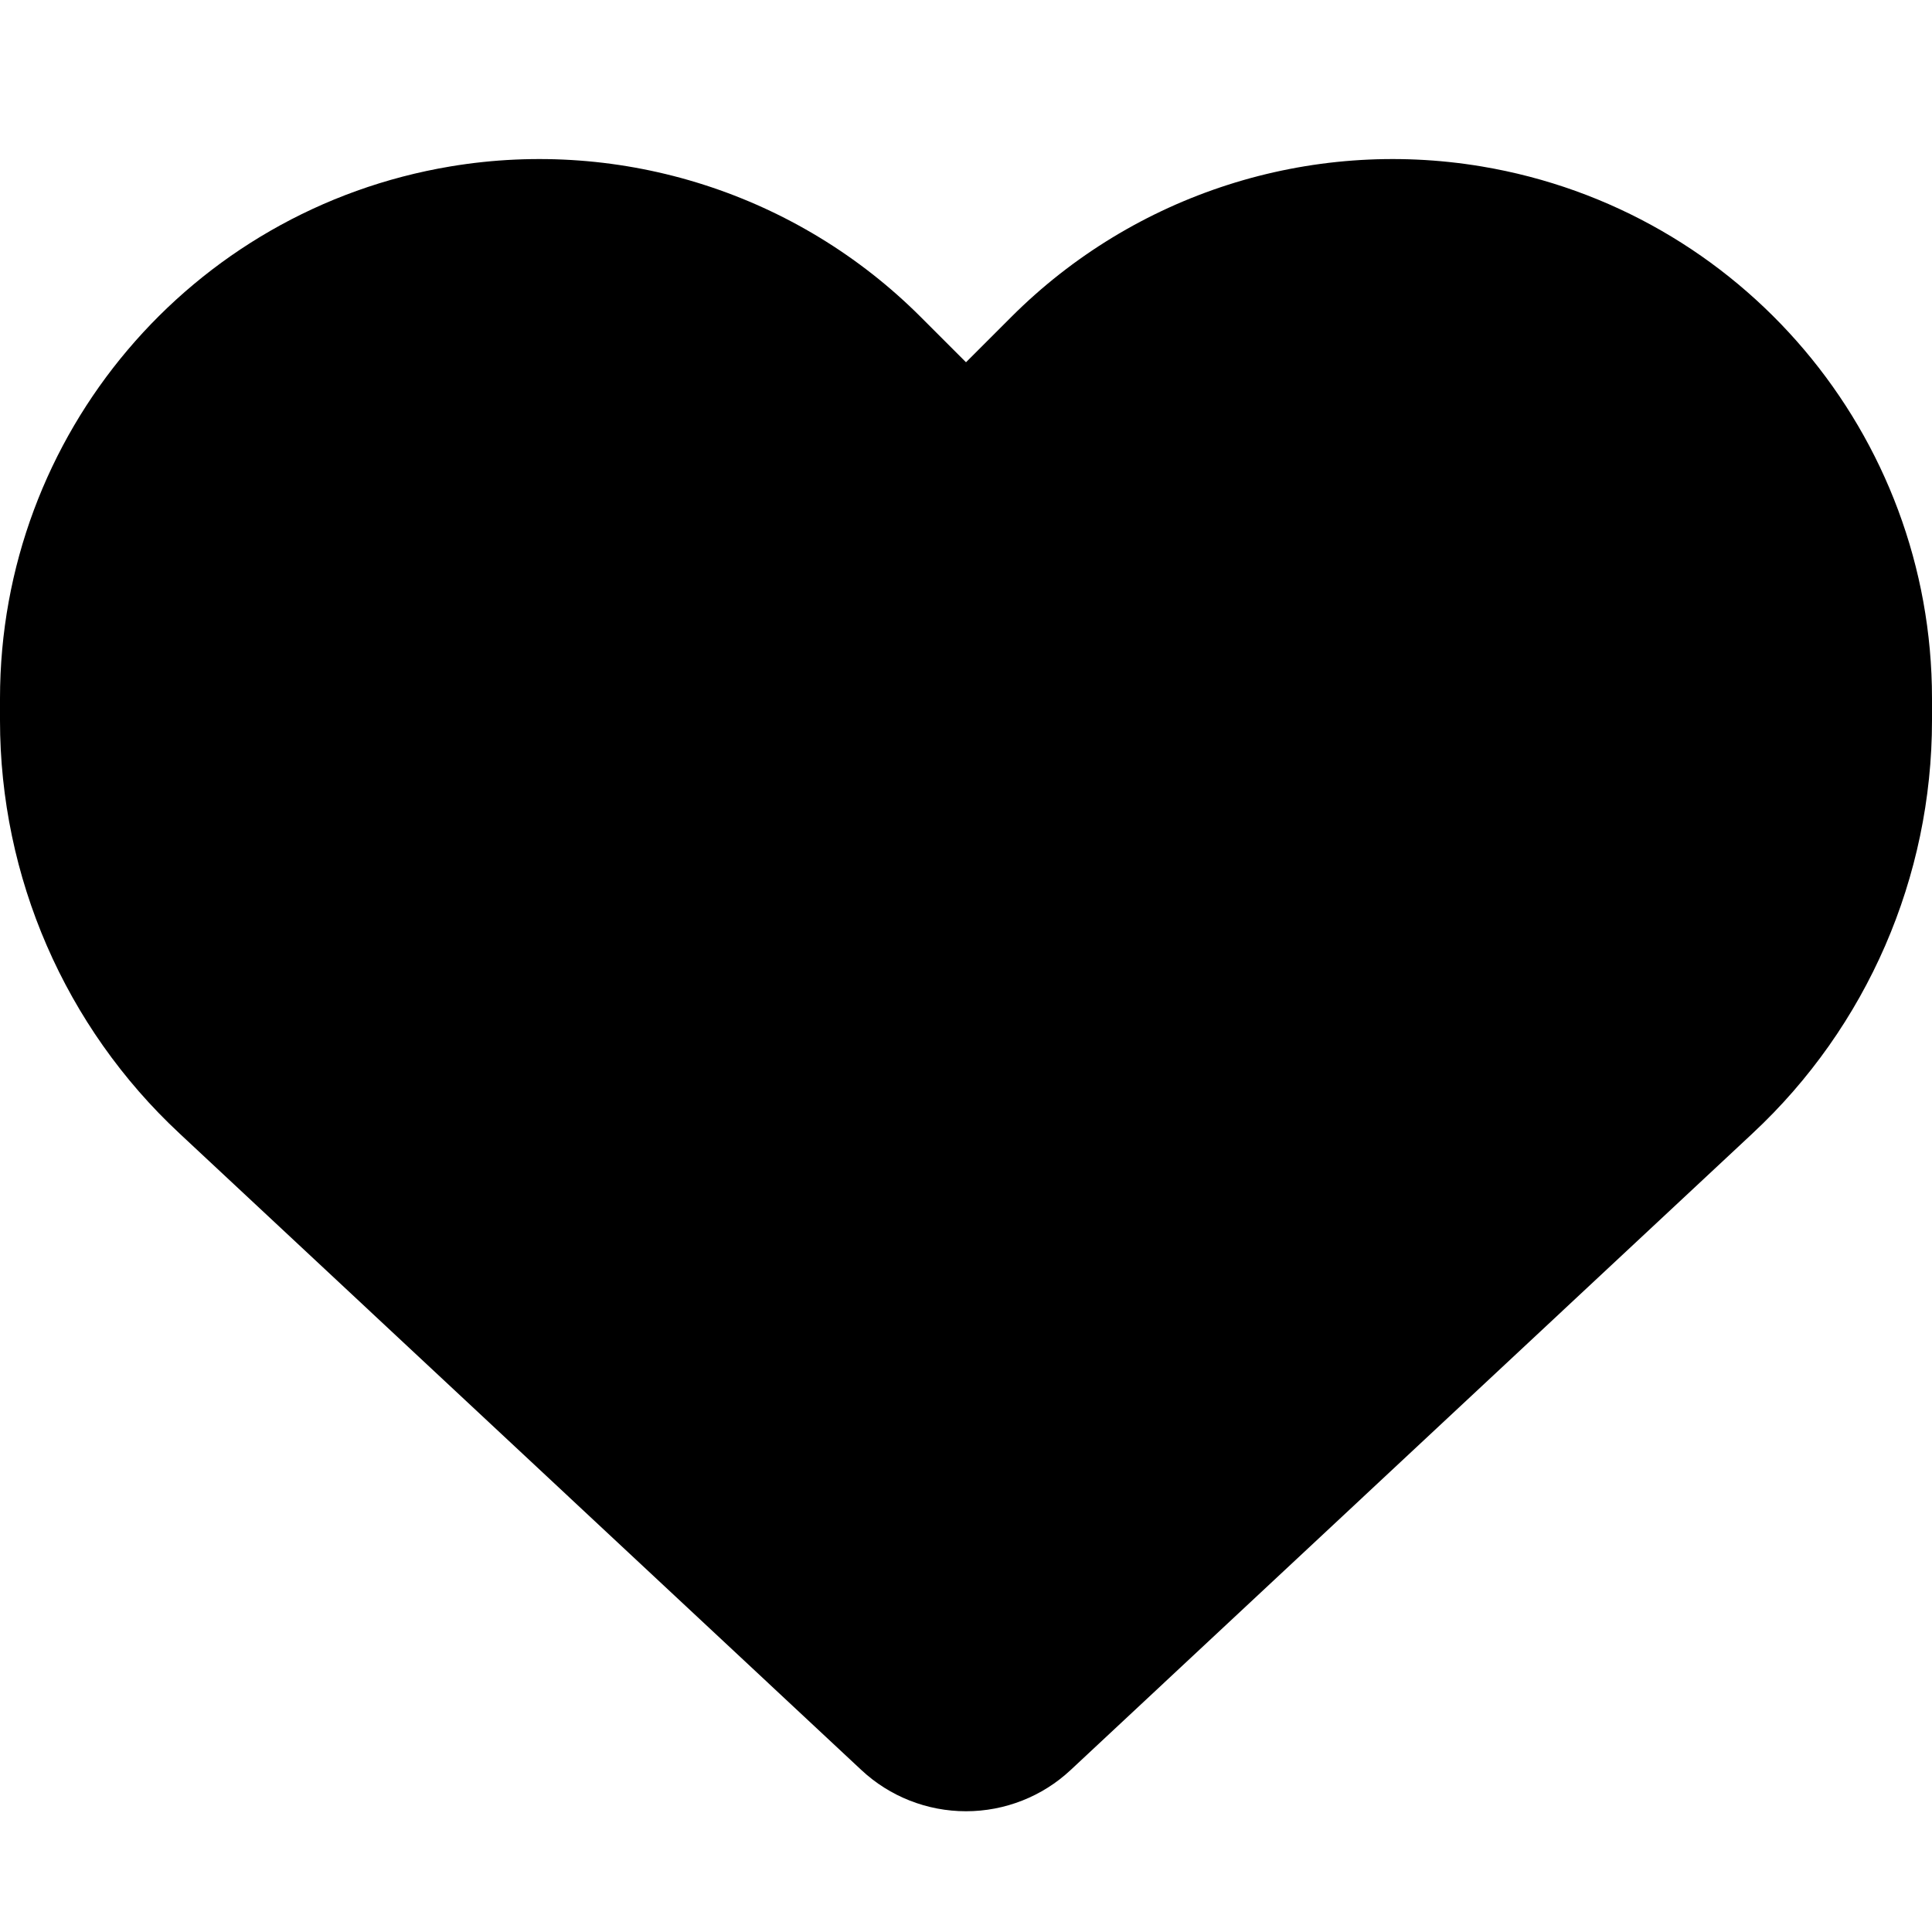
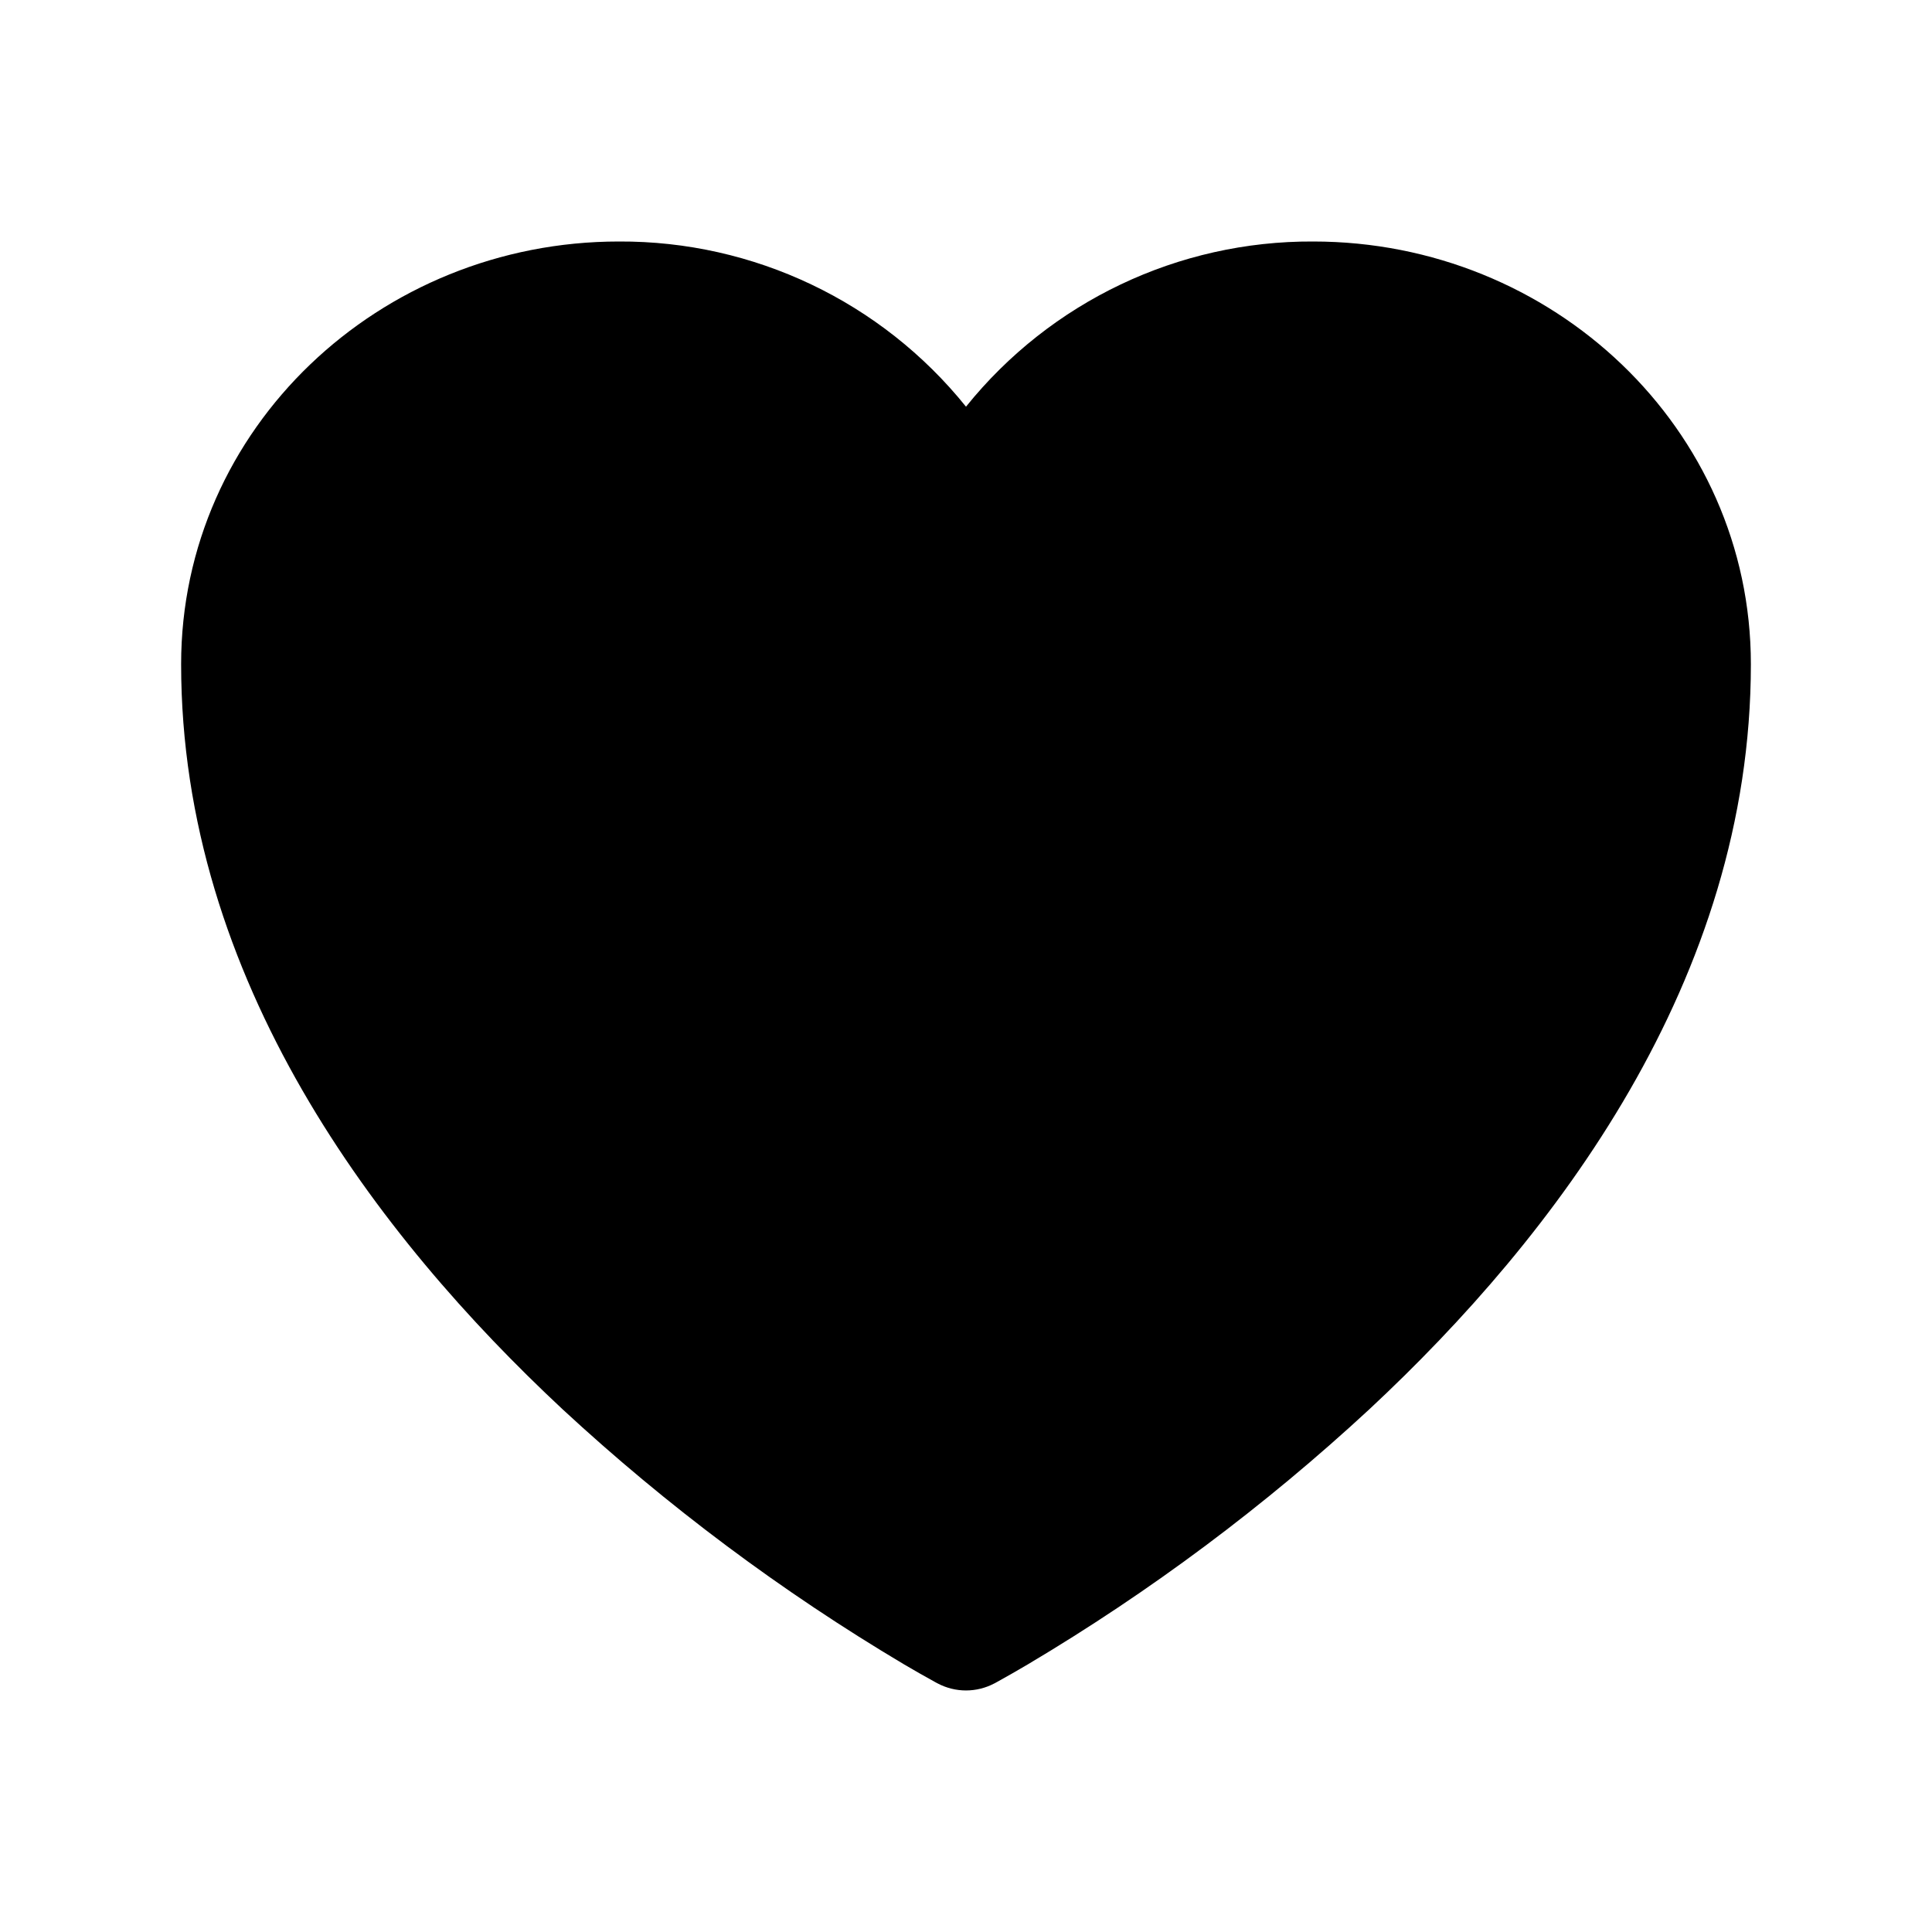
- <svg xmlns="http://www.w3.org/2000/svg" viewBox="0 0 512 512">
-   <path d="M47.6 300.4L228.3 469.1c7.5 7 17.4 10.9 27.7 10.9s20.2-3.9 27.7-10.9L464.4 300.4c30.4-28.3 47.6-68 47.6-109.5v-5.8c0-69.9-50.5-129.5-119.4-141C347 36.5 300.6 51.4 268 84L256 96 244 84c-32.6-32.6-79-47.5-124.6-39.9C50.5 55.6 0 115.2 0 185.1v5.8c0 41.5 17.2 81.2 47.6 109.5z" />
+ <svg xmlns="http://www.w3.org/2000/svg" viewBox="0 0 24 24" fill="currentColor" class="w-6 h-6">
+   <path d="M11.645 20.91l-.007-.003-.022-.012a15.247 15.247 0 01-.383-.218 25.18 25.18 0 01-4.244-3.17C4.688 15.36 2.25 12.174 2.25 8.25 2.25 5.322 4.714 3 7.688 3A5.5 5.5 0 0112 5.052 5.5 5.5 0 0116.313 3c2.973 0 5.437 2.322 5.437 5.25 0 3.925-2.438 7.111-4.739 9.256a25.175 25.175 0 01-4.244 3.17 15.247 15.247 0 01-.383.219l-.022.012-.007.004-.003.001a.752.752 0 01-.704 0l-.003-.001z" />
</svg>
